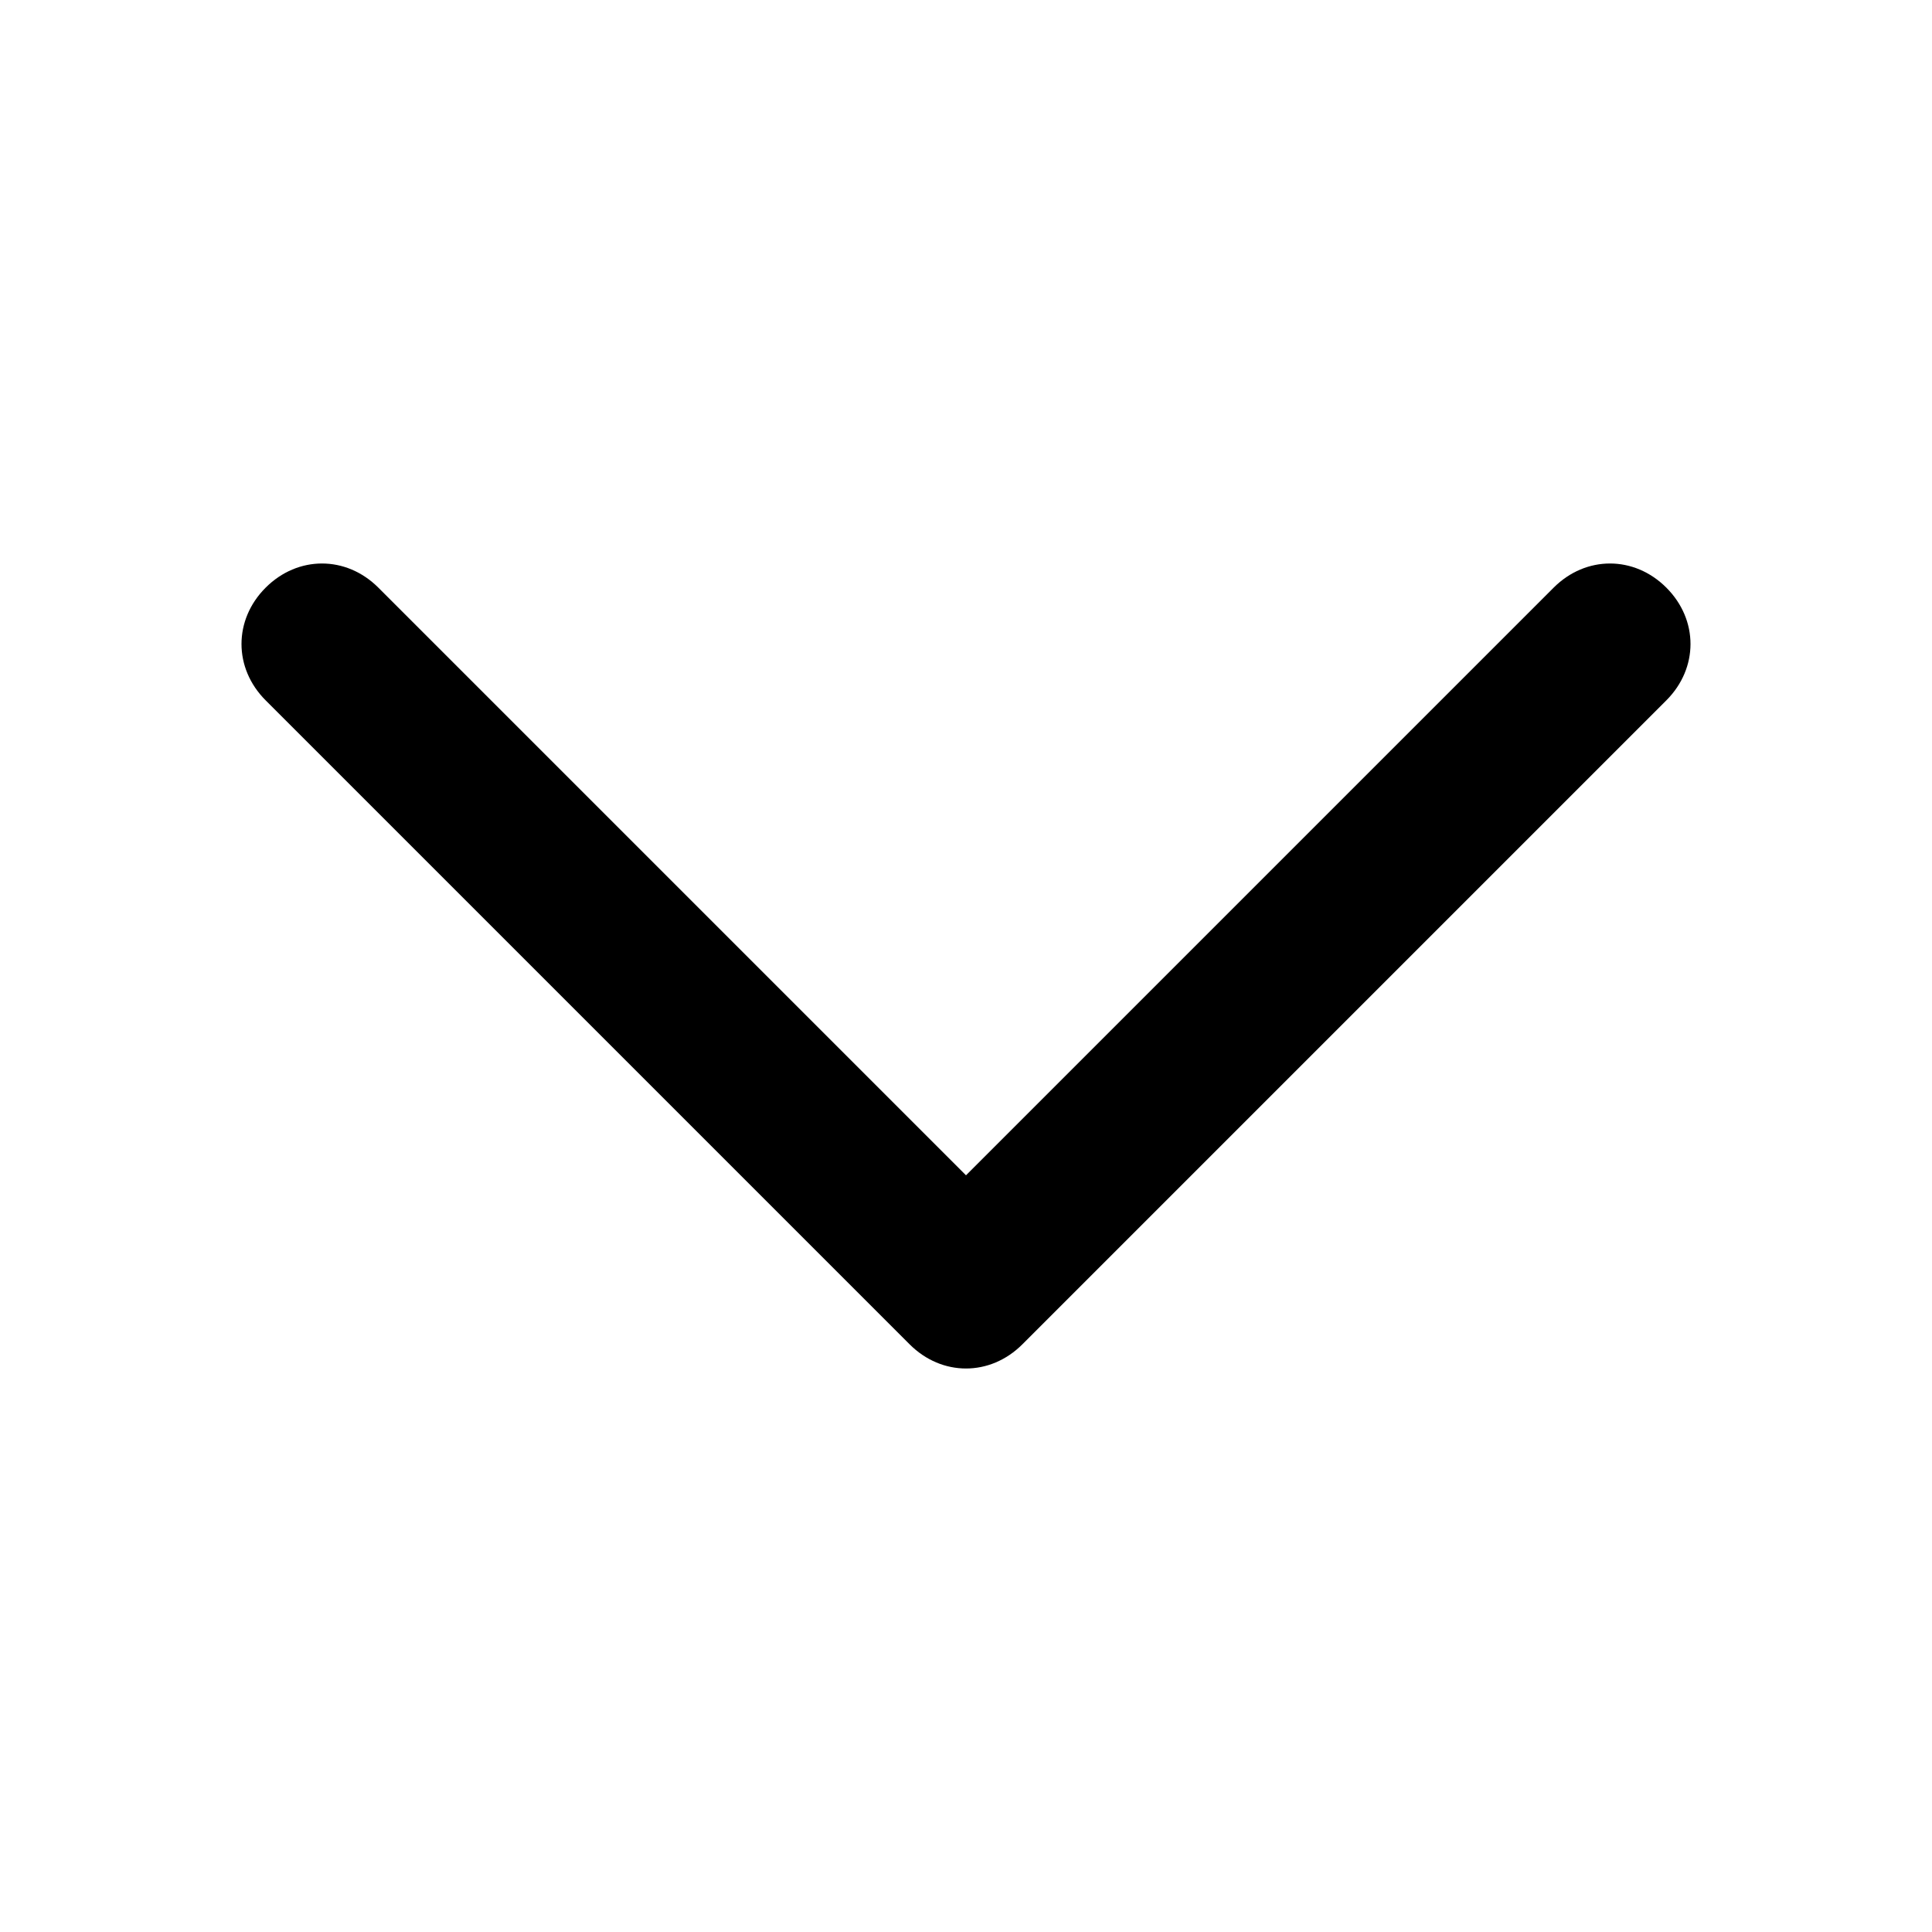
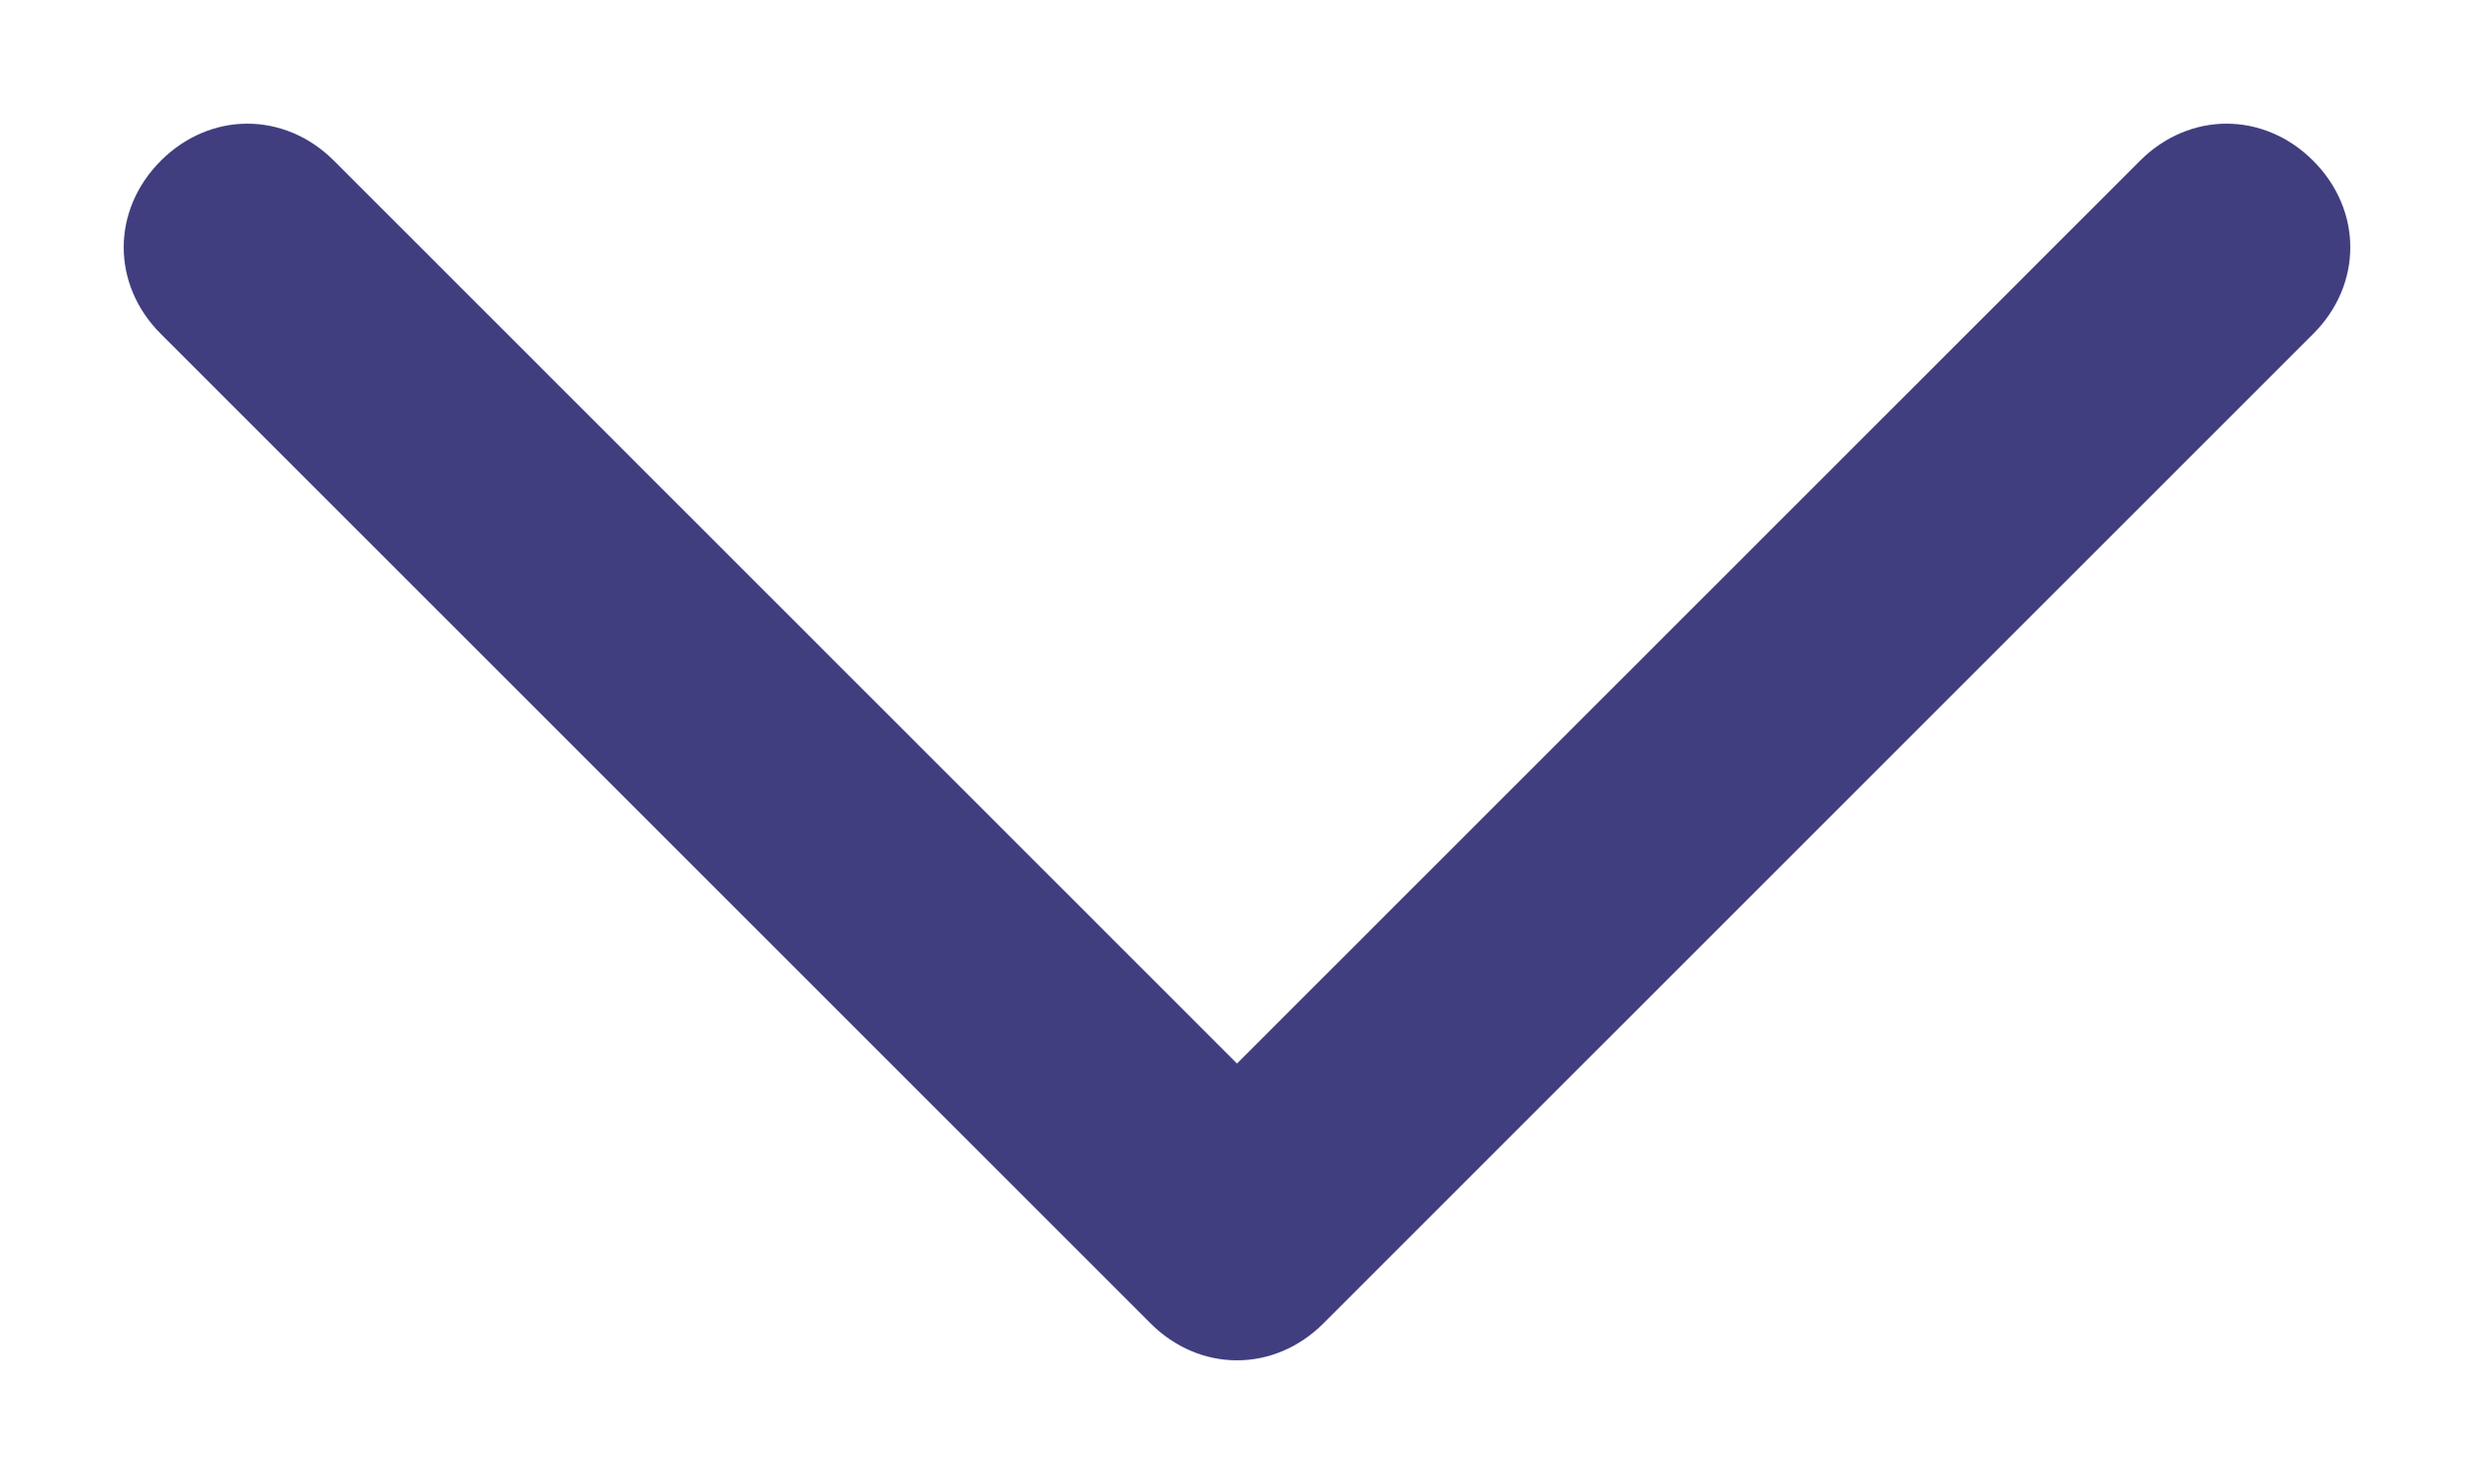
- <svg xmlns="http://www.w3.org/2000/svg" viewBox="0 0 24 24">
-   <path d="M19.3 7.3L12 14.6 4.7 7.3c-.4-.4-1-.4-1.4 0-.4.4-.4 1 0 1.4l8 8c.4.4 1 .4 1.4 0l8-8c.4-.4.4-1 0-1.4-.4-.4-1-.4-1.4 0z" />
+ <svg xmlns="http://www.w3.org/2000/svg" width="10" height="6" viewBox="0 0 10 6" fill="none">
+   <path d="M8.65 0.65L5 4.3L1.35 0.65C1.15 0.45 0.85 0.45 0.65 0.65C0.45 0.85 0.45 1.15 0.65 1.35L4.65 5.35C4.85 5.55 5.15 5.55 5.35 5.35L9.35 1.35C9.55 1.15 9.55 0.85 9.35 0.65C9.15 0.45 8.85 0.45 8.65 0.65Z" fill="#403E7F" />
</svg>
